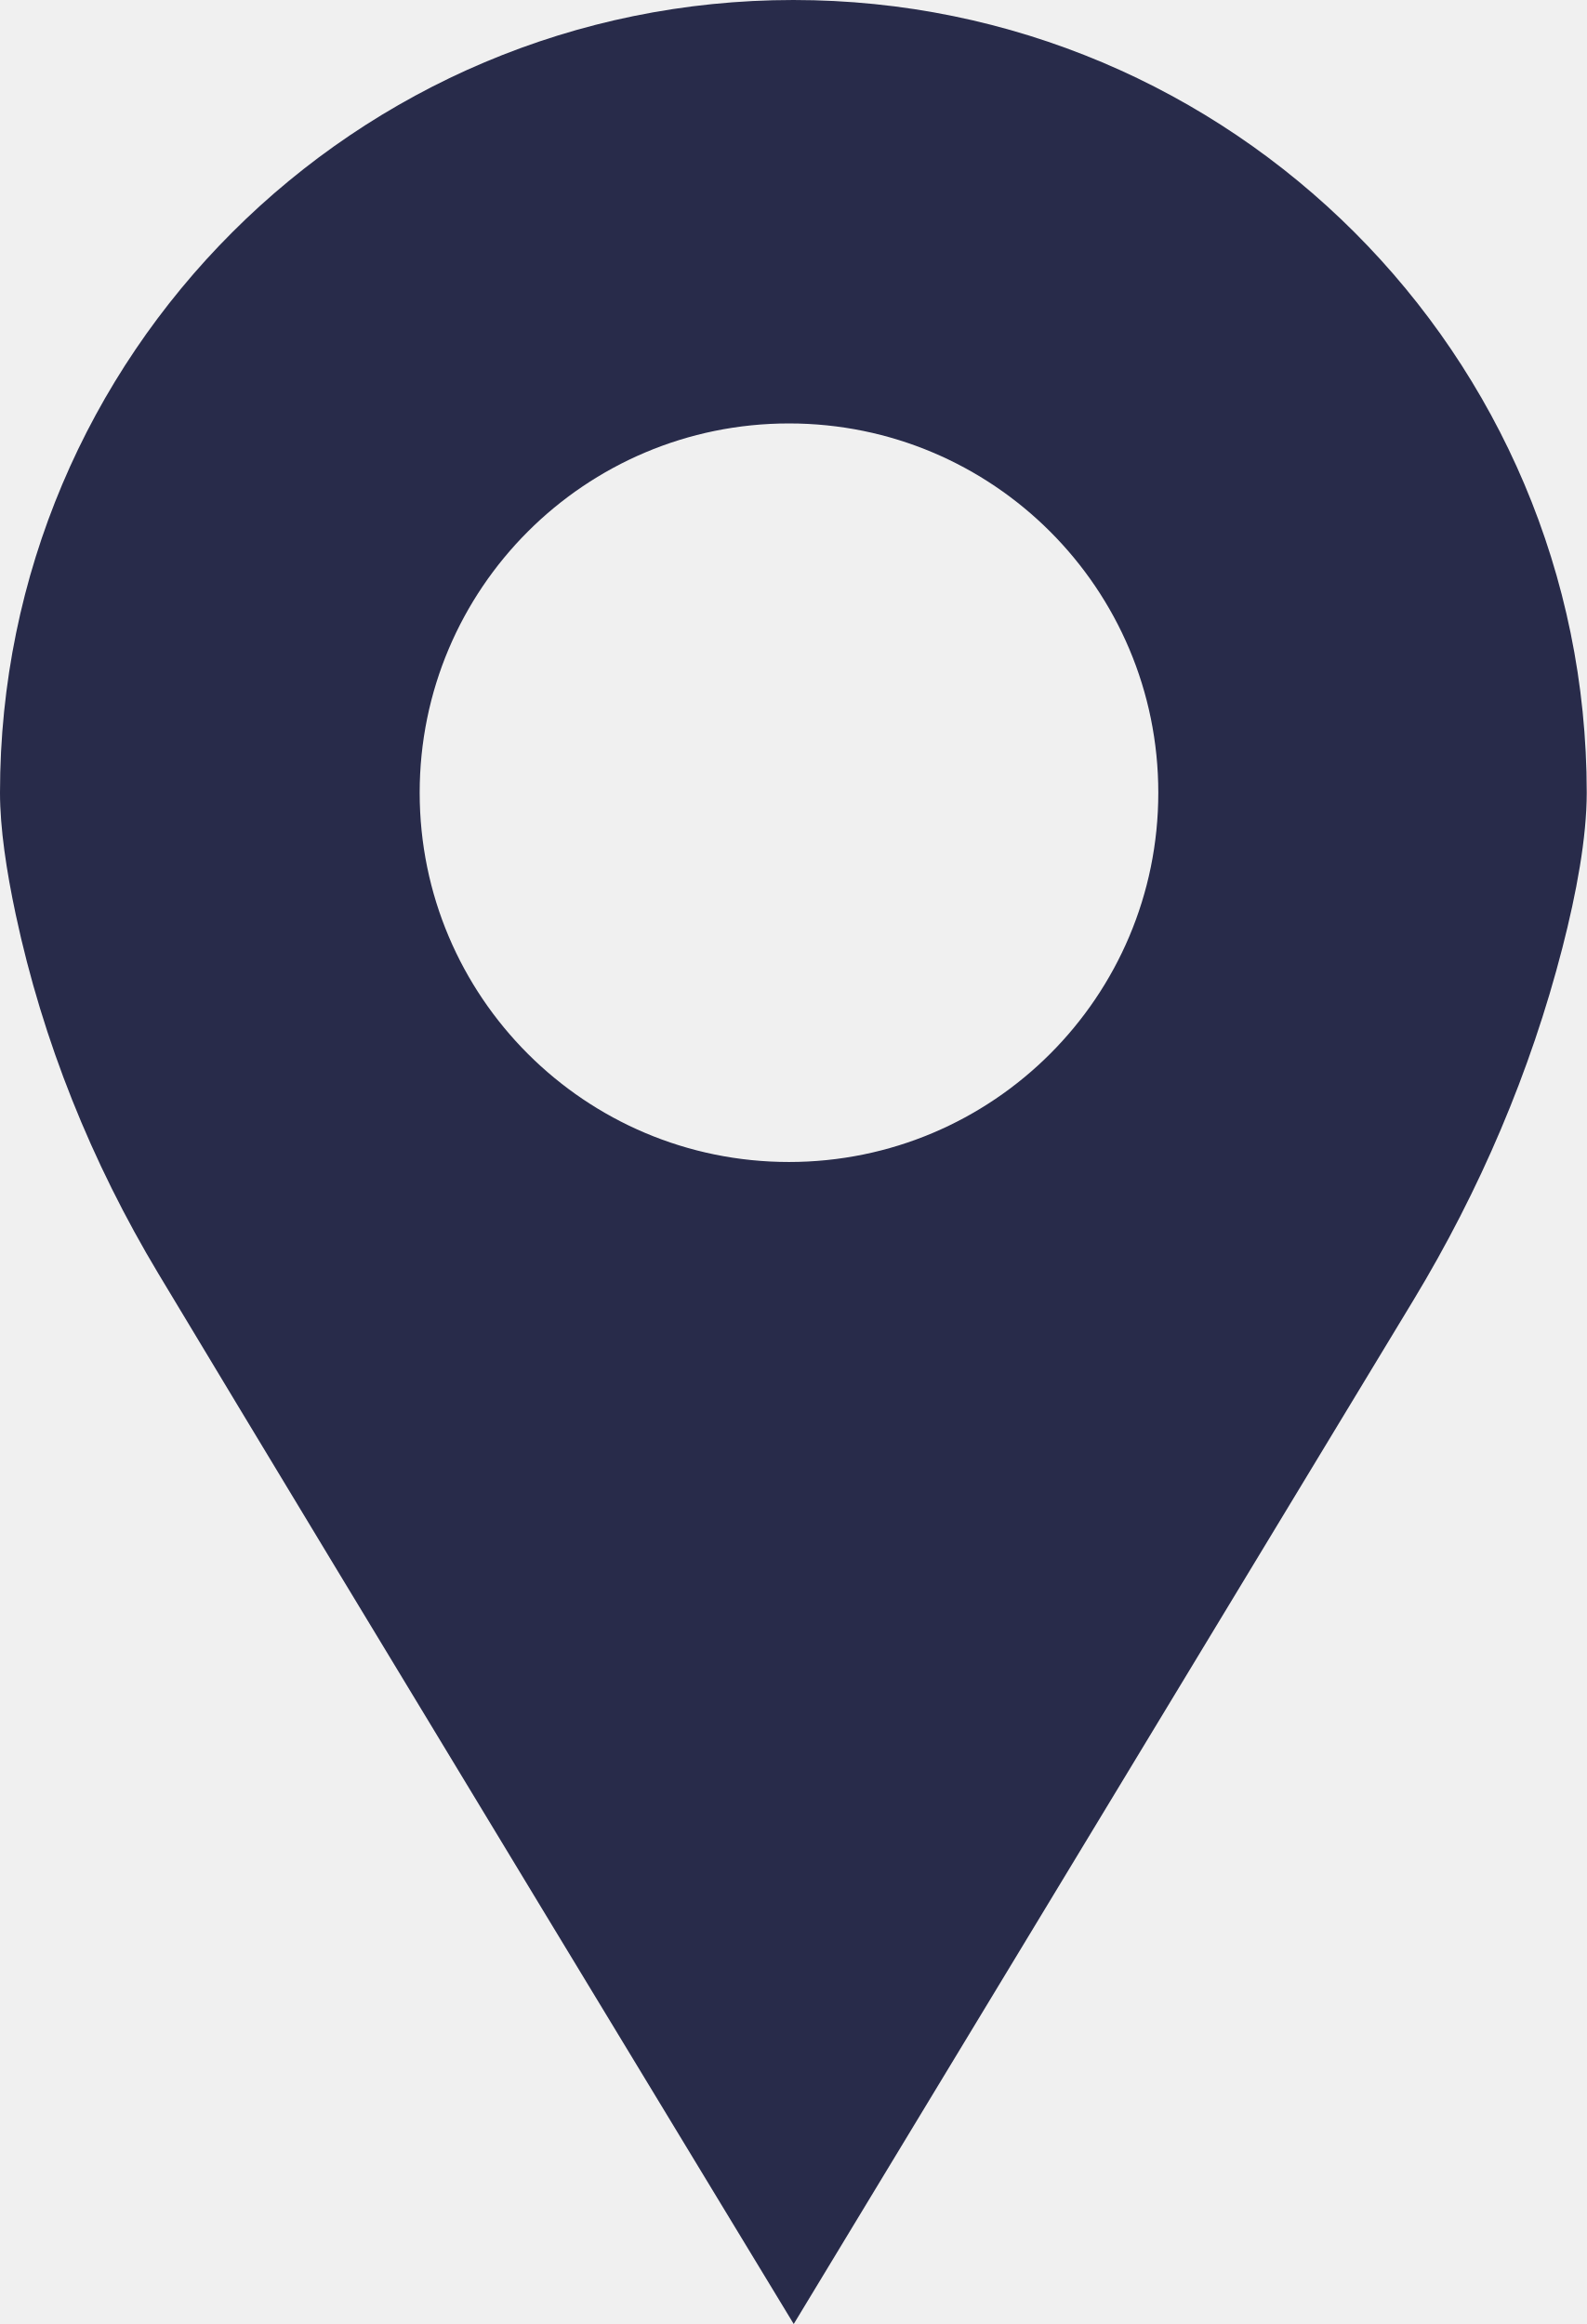
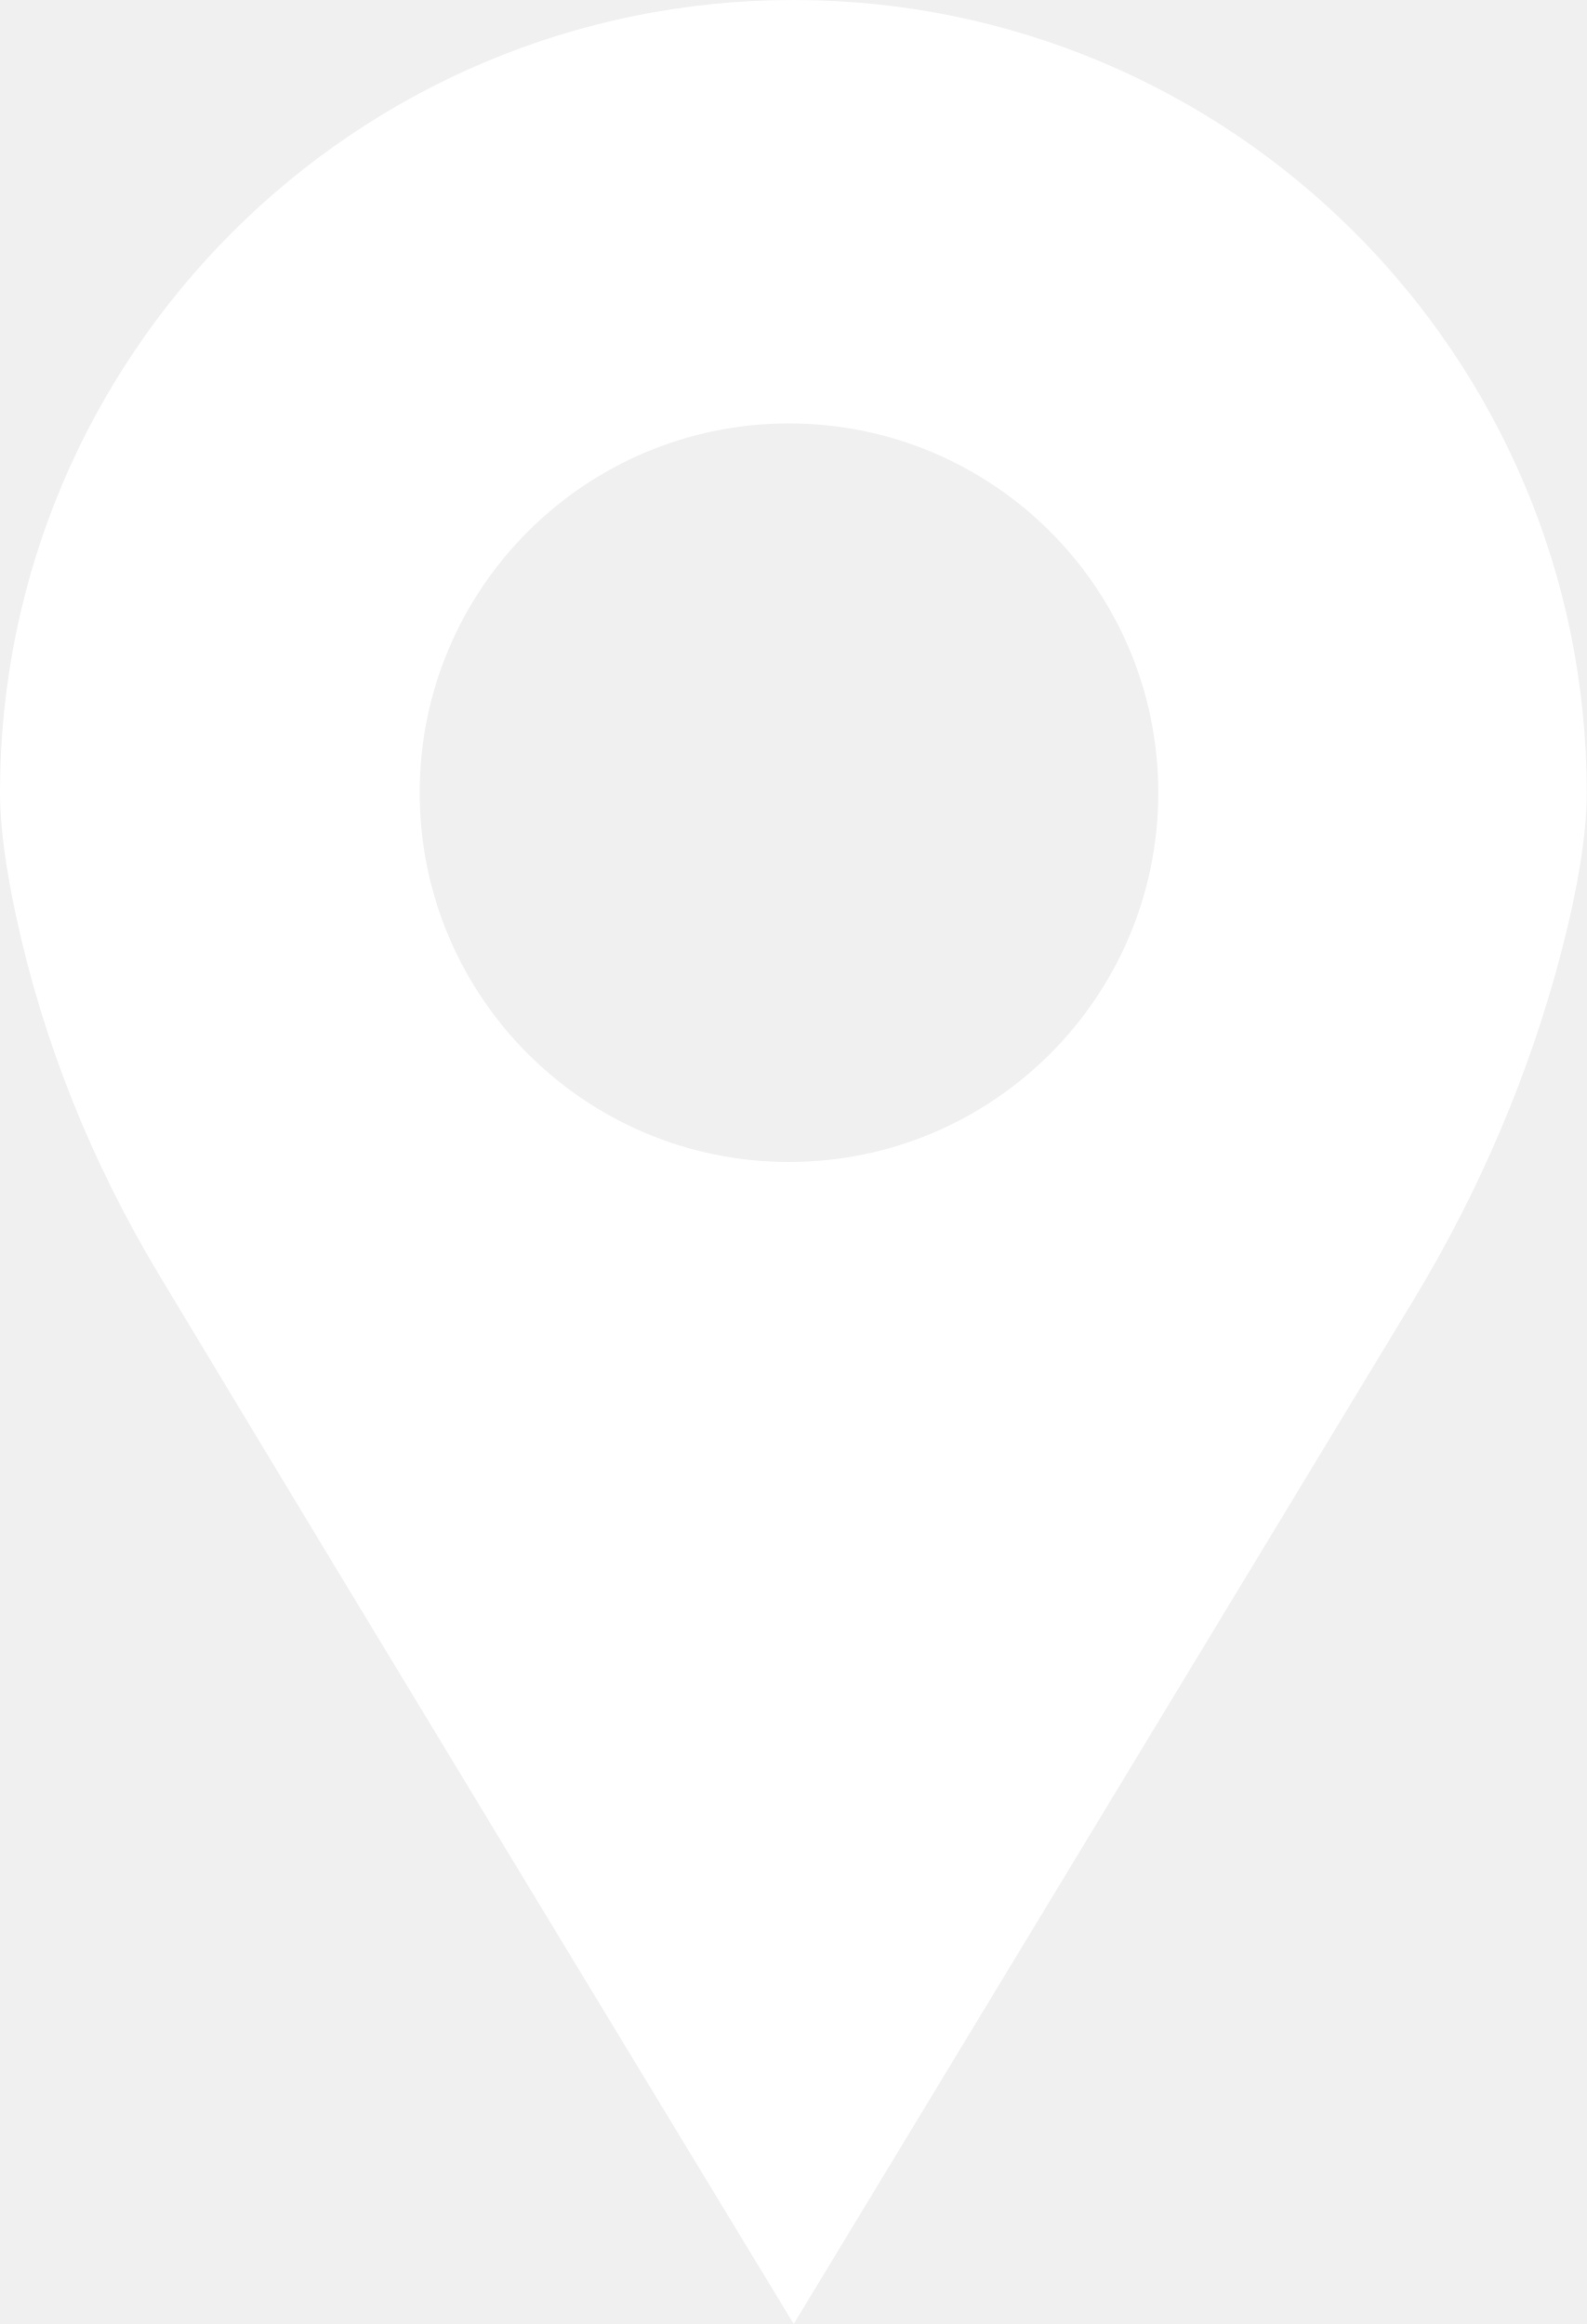
<svg xmlns="http://www.w3.org/2000/svg" id="_ÎÓÈ_1" data-name="—ÎÓÈ_1" viewBox="0 0 545.69 799.33">
  <defs>
    <style>
      .cls-1 {
-         fill: #282b4a;
+         fill: #fff;
      }
    </style>
  </defs>
  <path class="cls-1" d="M272.85,0C122.16,0,0,122.07,0,272.66c0,12.14,2.21,26.89,5.41,41.89,9.31,43.63,26.11,85.3,49.07,123.54,62.47,104.06,218.49,361.24,218.49,361.24,0,0,153.32-253.27,213.13-352.16,22.81-37.72,40.25-78.48,51.22-121.18,4.85-18.88,8.37-37.91,8.37-53.33C545.69,122.07,423.54,0,272.85,0Zm-1.51,399.66c-70.14,0-127.01-56.86-127.01-127.01s56.86-127.01,127.01-127.01,127.01,56.86,127.01,127.01-56.86,127.01-127.01,127.01Z" />
</svg>
